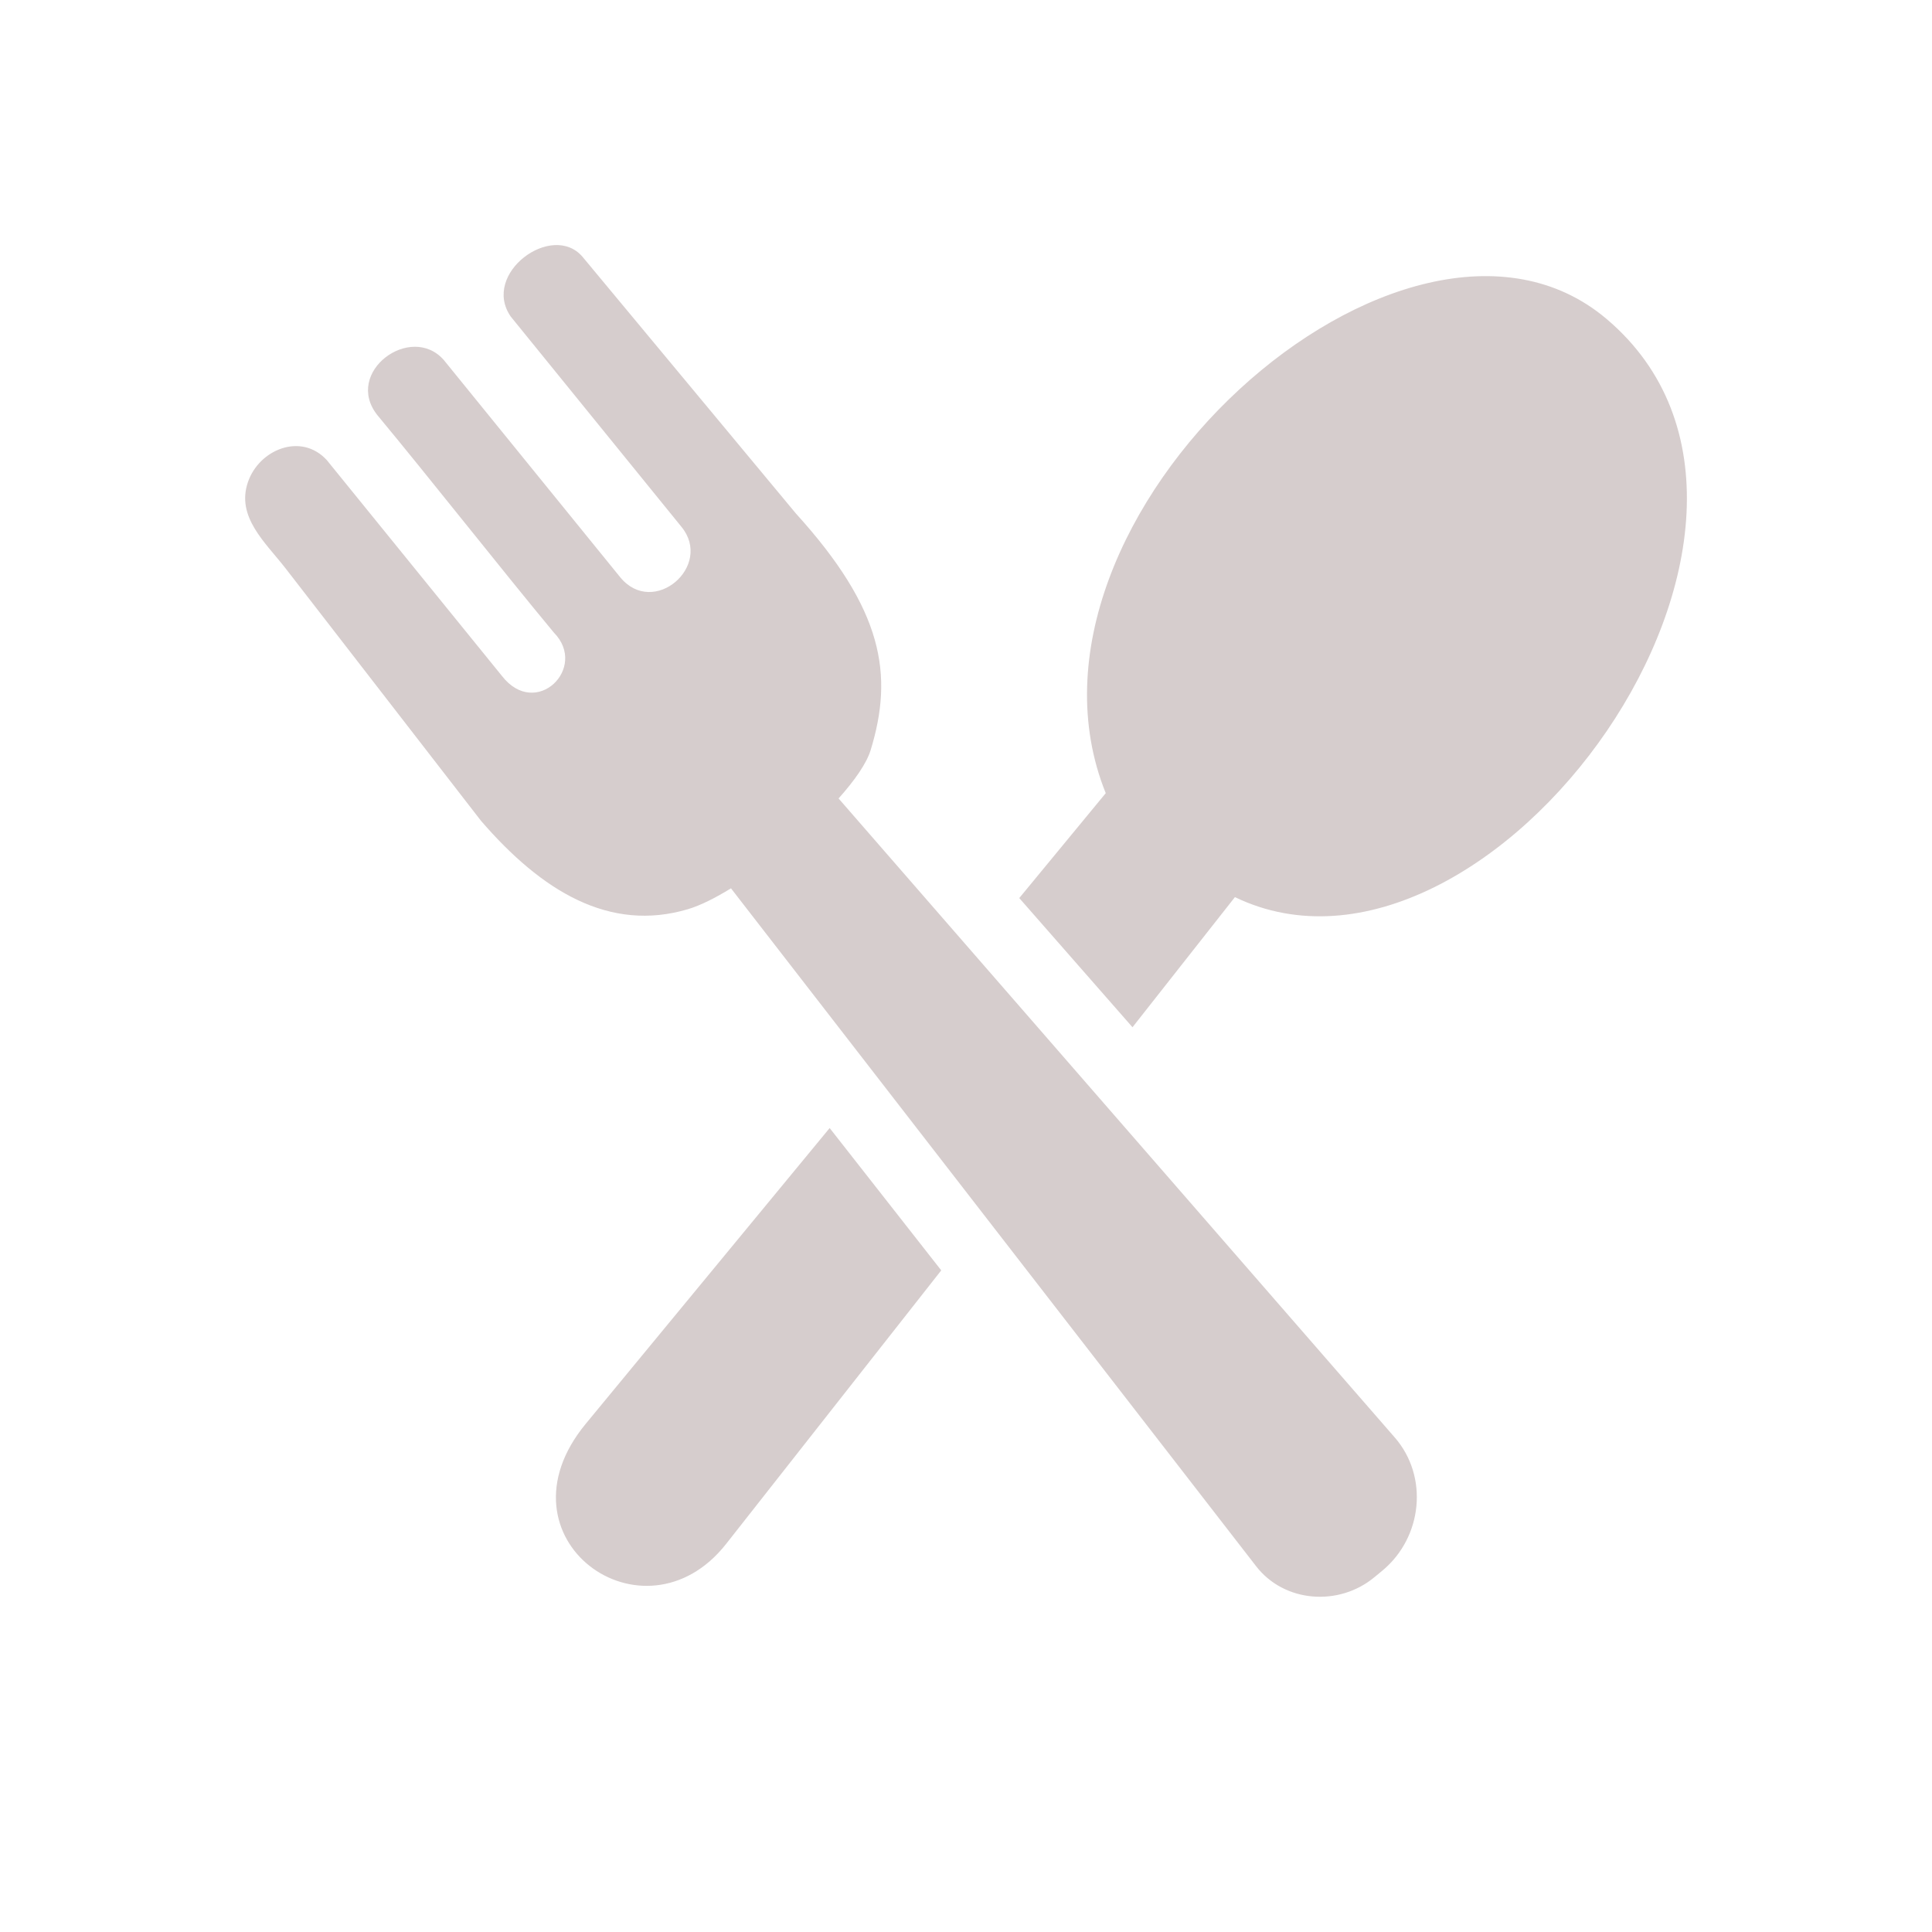
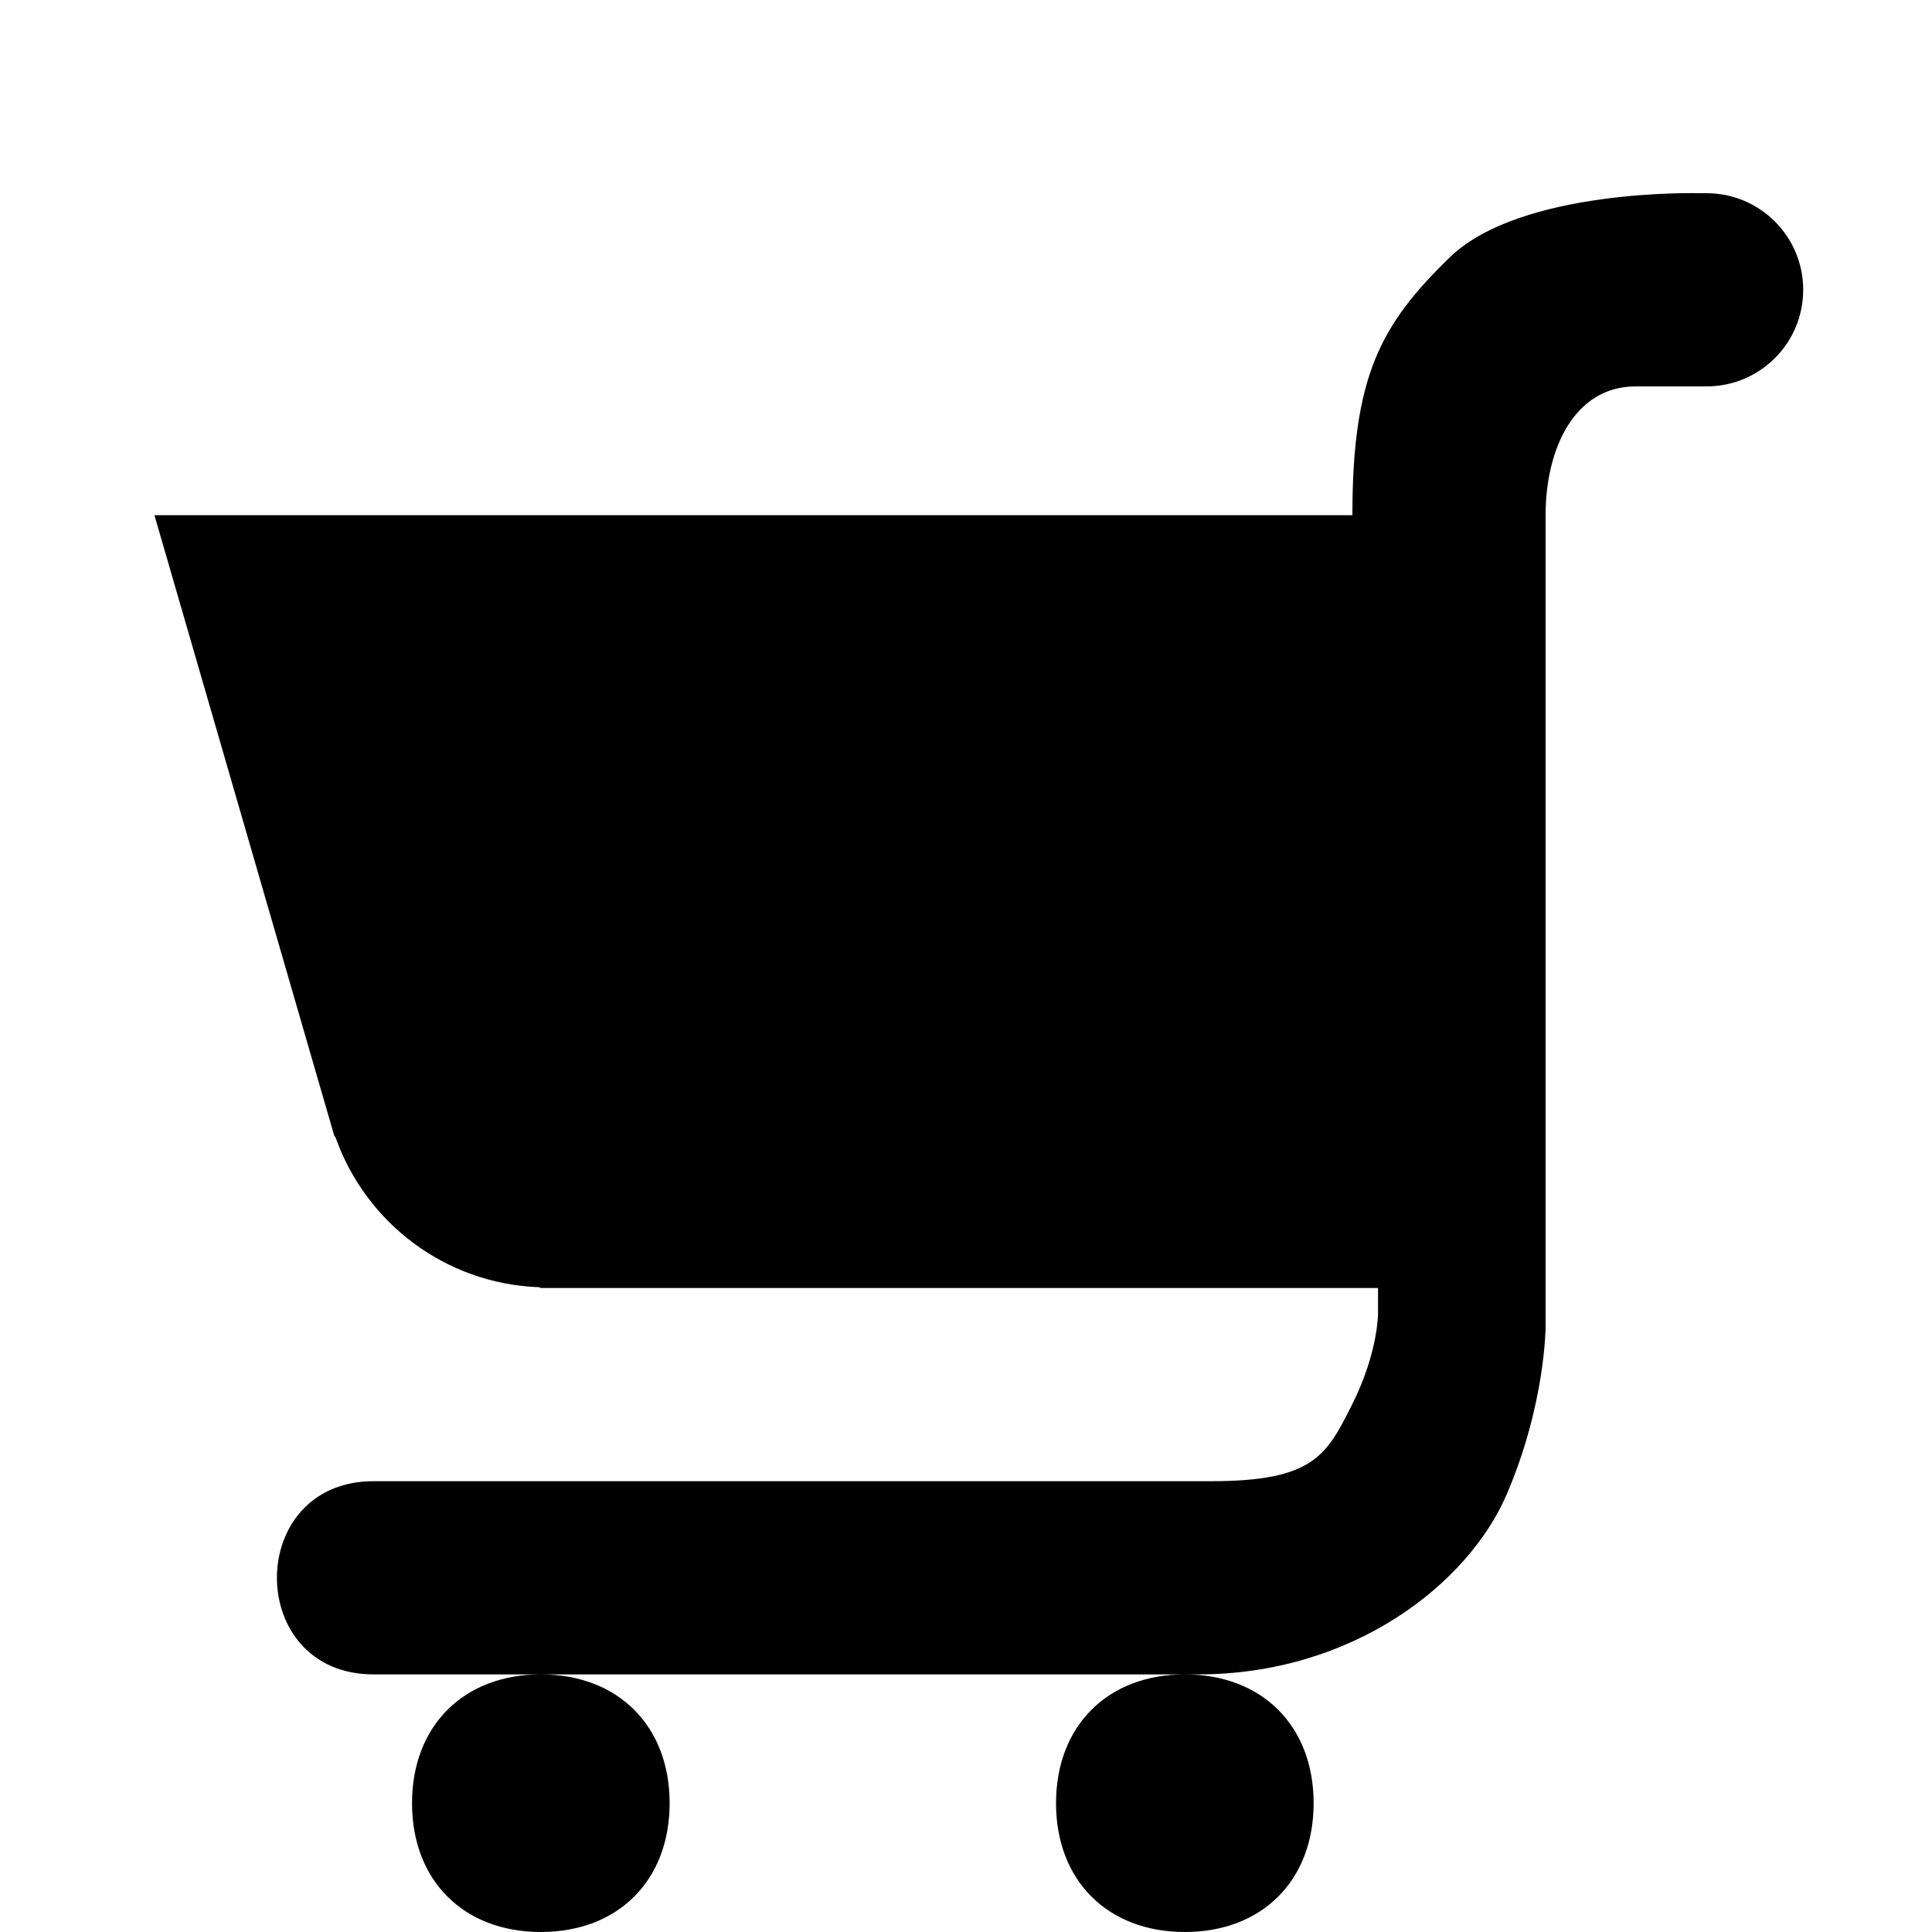
- <svg xmlns="http://www.w3.org/2000/svg" fill="#d6cdcd" viewBox="-20.89 -20.89 164.66 164.66" version="1.1" id="Layer_1" style="enable-background:new 0 0 122.88 115.21" xml:space="preserve">
+ <svg xmlns="http://www.w3.org/2000/svg" fill="#000000" width="69px" height="69px" viewBox="0 0 15 15" version="1.1" id="grocery">
  <g id="SVGRepo_bgCarrier" stroke-width="0" />
  <g id="SVGRepo_tracerCarrier" stroke-linecap="round" stroke-linejoin="round" />
  <g id="SVGRepo_iconCarrier">
-     <g>
-       <path d="M29.03,100.46l20.79-25.21l9.51,12.13L41,110.69C33.98,119.61,20.99,110.21,29.03,100.46L29.03,100.46z M53.31,43.05 c1.98-6.46,1.07-11.98-6.37-20.18L28.76,1c-2.58-3.03-8.66,1.42-6.12,5.09L37.18,24c2.75,3.34-2.36,7.76-5.2,4.32L16.94,9.8 c-2.8-3.21-8.59,1.03-5.66,4.7c4.24,5.1,10.8,13.43,15.04,18.53c2.94,2.99-1.53,7.42-4.43,3.69L6.96,18.32 c-2.19-2.38-5.77-0.9-6.72,1.88c-1.02,2.97,1.49,5.14,3.2,7.34L20.1,49.06c5.17,5.99,10.95,9.54,17.67,7.53 c1.03-0.31,2.29-0.94,3.64-1.77l44.76,57.78c2.41,3.11,7.06,3.44,10.08,0.93l0.69-0.57c3.4-2.83,3.95-8,1.04-11.34L50.58,47.16 C51.96,45.62,52.97,44.16,53.31,43.05L53.31,43.05z M65.98,55.65l7.37-8.94C63.87,23.21,99-8.11,116.03,6.29 C136.72,23.8,105.97,66,84.36,55.57l-8.73,11.09L65.98,55.65L65.98,55.65z" />
-     </g>
+     <path d="M 13.199 1.5 C 13.199 1.5 11.809 1.459 11.254 2 C 10.72 2.52 10.5 2.918 10.5 4 L 1.199 4 L 2.594 8.814 C 2.597 8.822 2.604 8.829 2.607 8.836 C 2.842 9.493 3.455 9.967 4.186 9.994 C 4.189 9.995 4.199 10 4.199 10 L 10.699 10 L 10.699 10.199 C 10.699 10.199 10.7 10.5 10.5 10.9 C 10.3 11.3 10.2 11.5 9.4 11.5 L 2.9 11.5 C 1.9 11.5 1.9 13 2.9 13 L 4.1 13 L 4.199 13 L 9.1 13 L 9.199 13 L 9.301 13 C 10.501 13 11.399 12.3 11.699 11.6 C 11.999 10.9 12 10.301 12 10.301 L 12 10 L 12 4 C 12 3.476 12.229 3 12.699 3 L 13.25 3 C 13.664 3 14 2.664 14 2.25 C 14 1.836 13.664 1.5 13.25 1.5 L 13.199 1.5 z M 9.199 13 C 8.599 13 8.199 13.4 8.199 14 C 8.199 14.6 8.599 15 9.199 15 C 9.799 15 10.199 14.6 10.199 14 C 10.199 13.4 9.799 13 9.199 13 z M 4.199 13 C 3.599 13 3.199 13.4 3.199 14 C 3.199 14.6 3.599 15 4.199 15 C 4.799 15 5.199 14.6 5.199 14 C 5.199 13.4 4.799 13 4.199 13 z " id="path5" />
  </g>
</svg>
